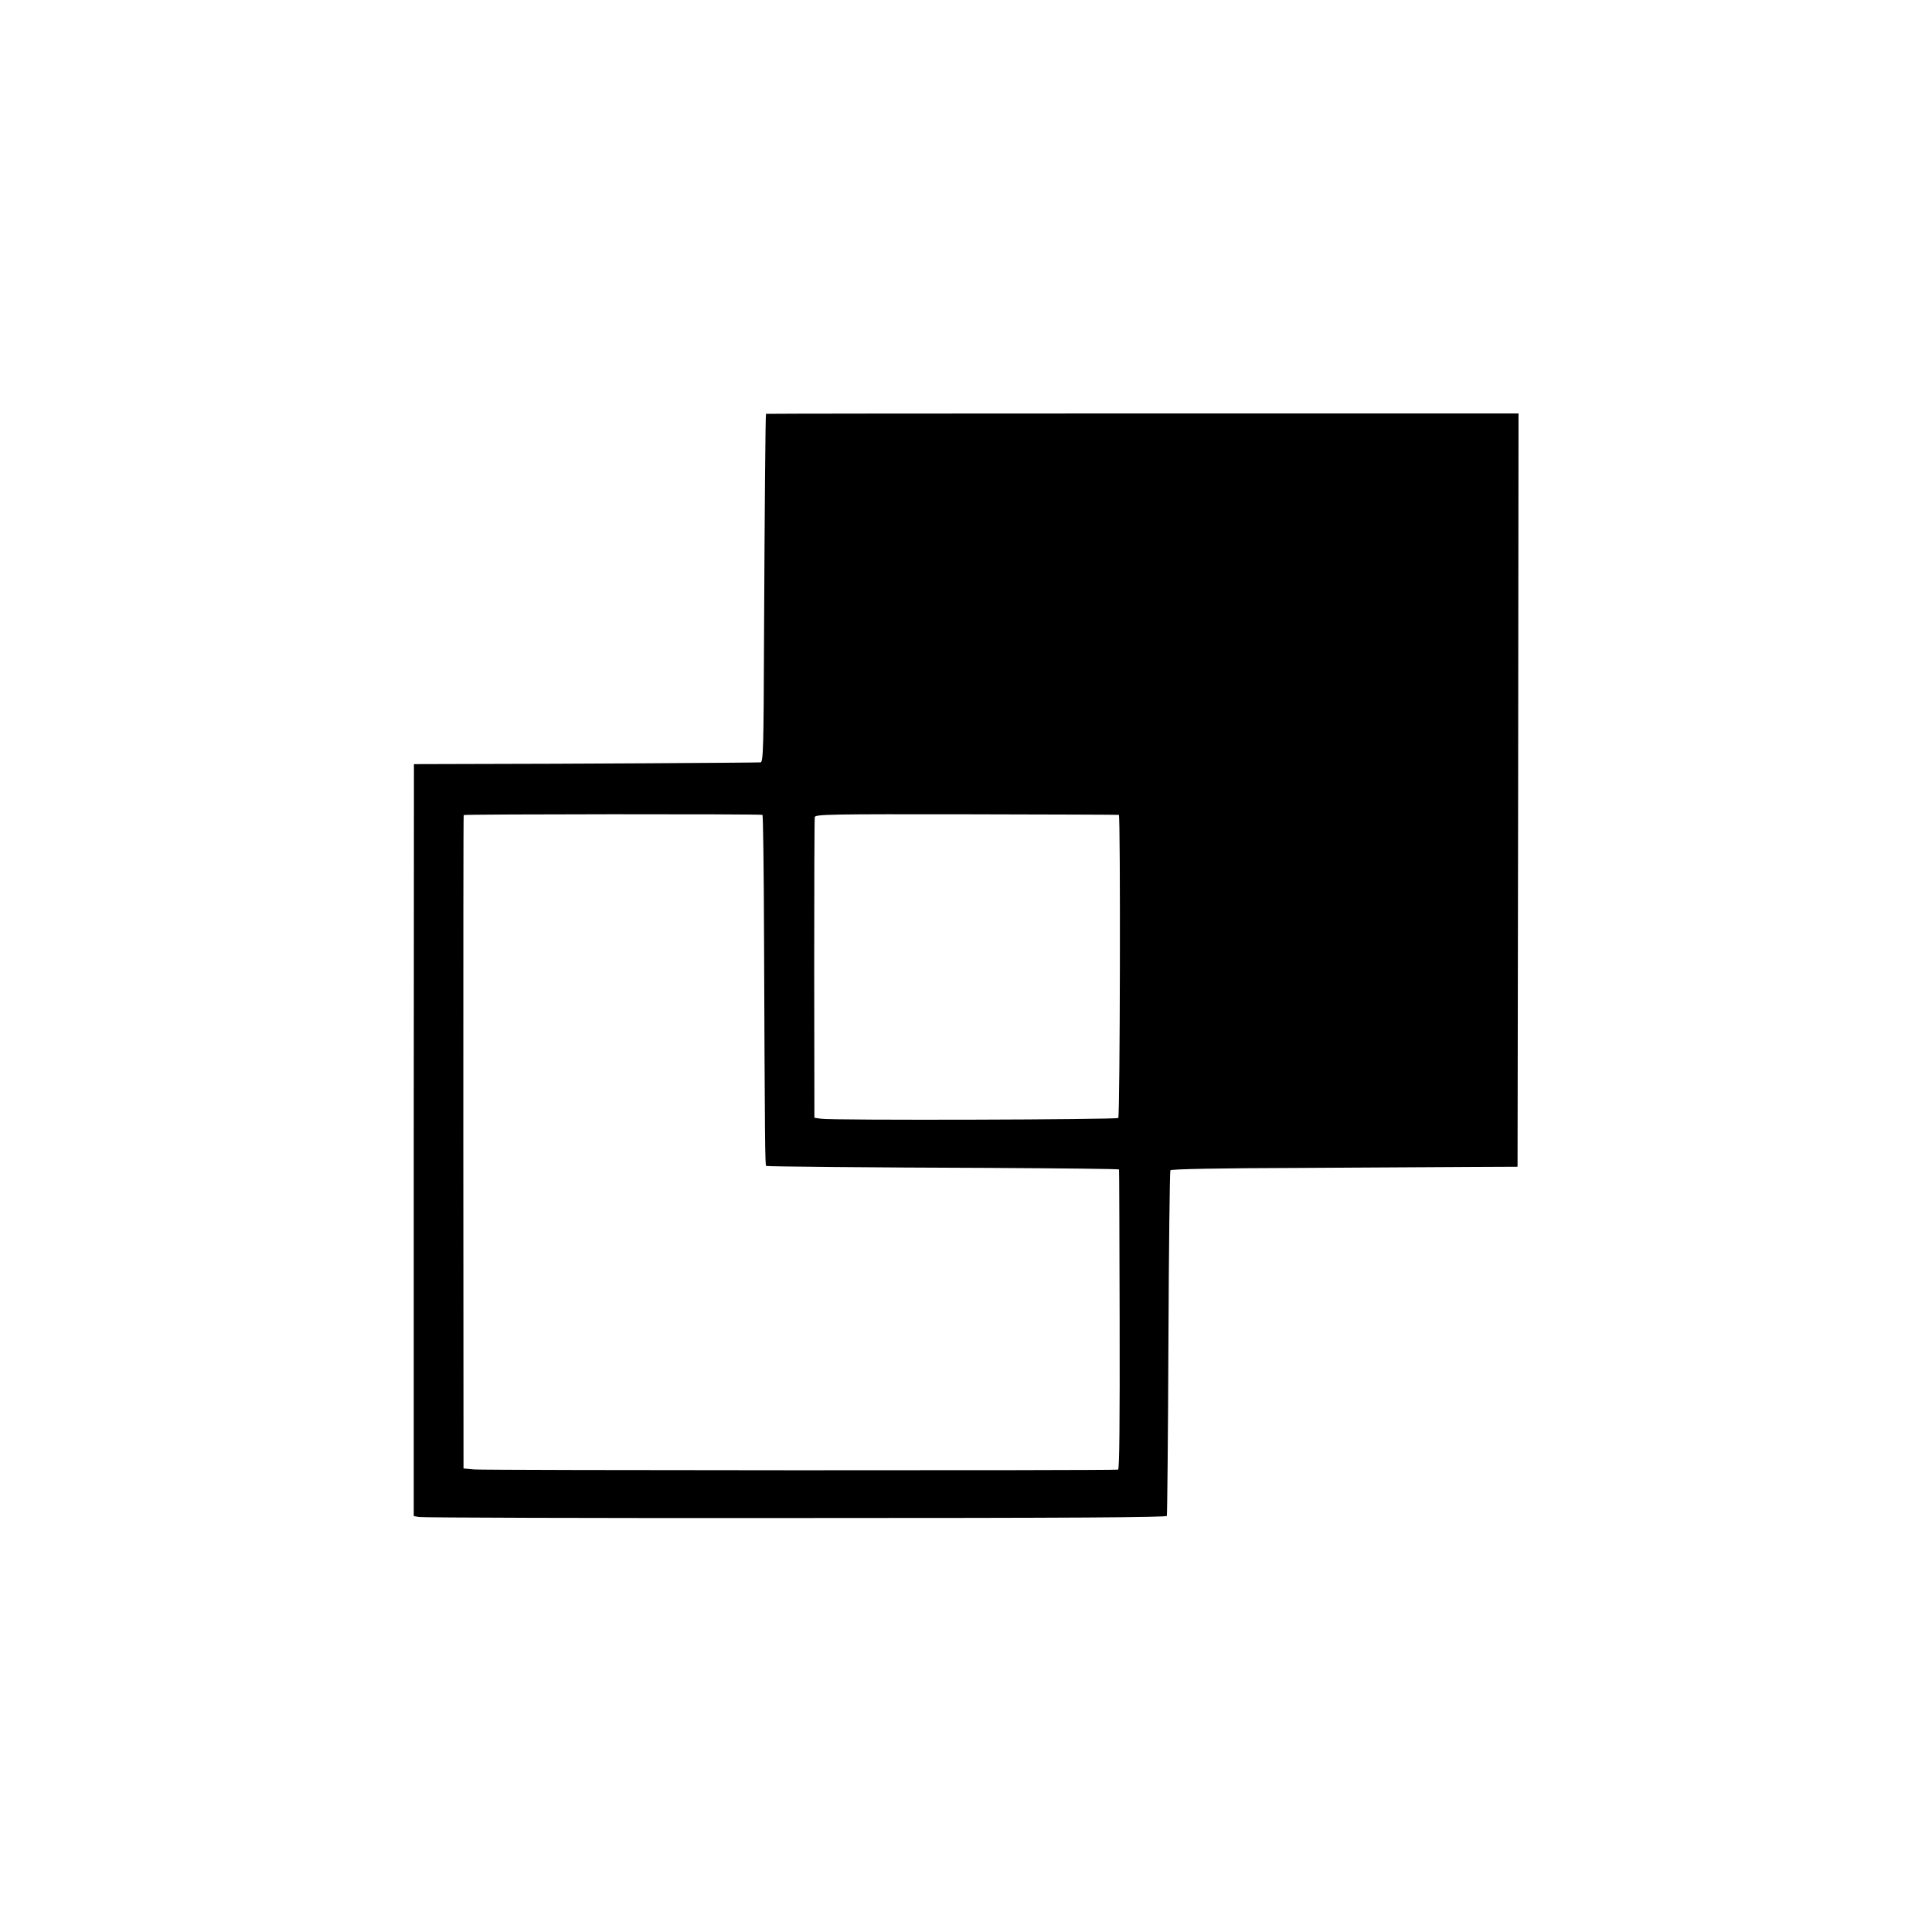
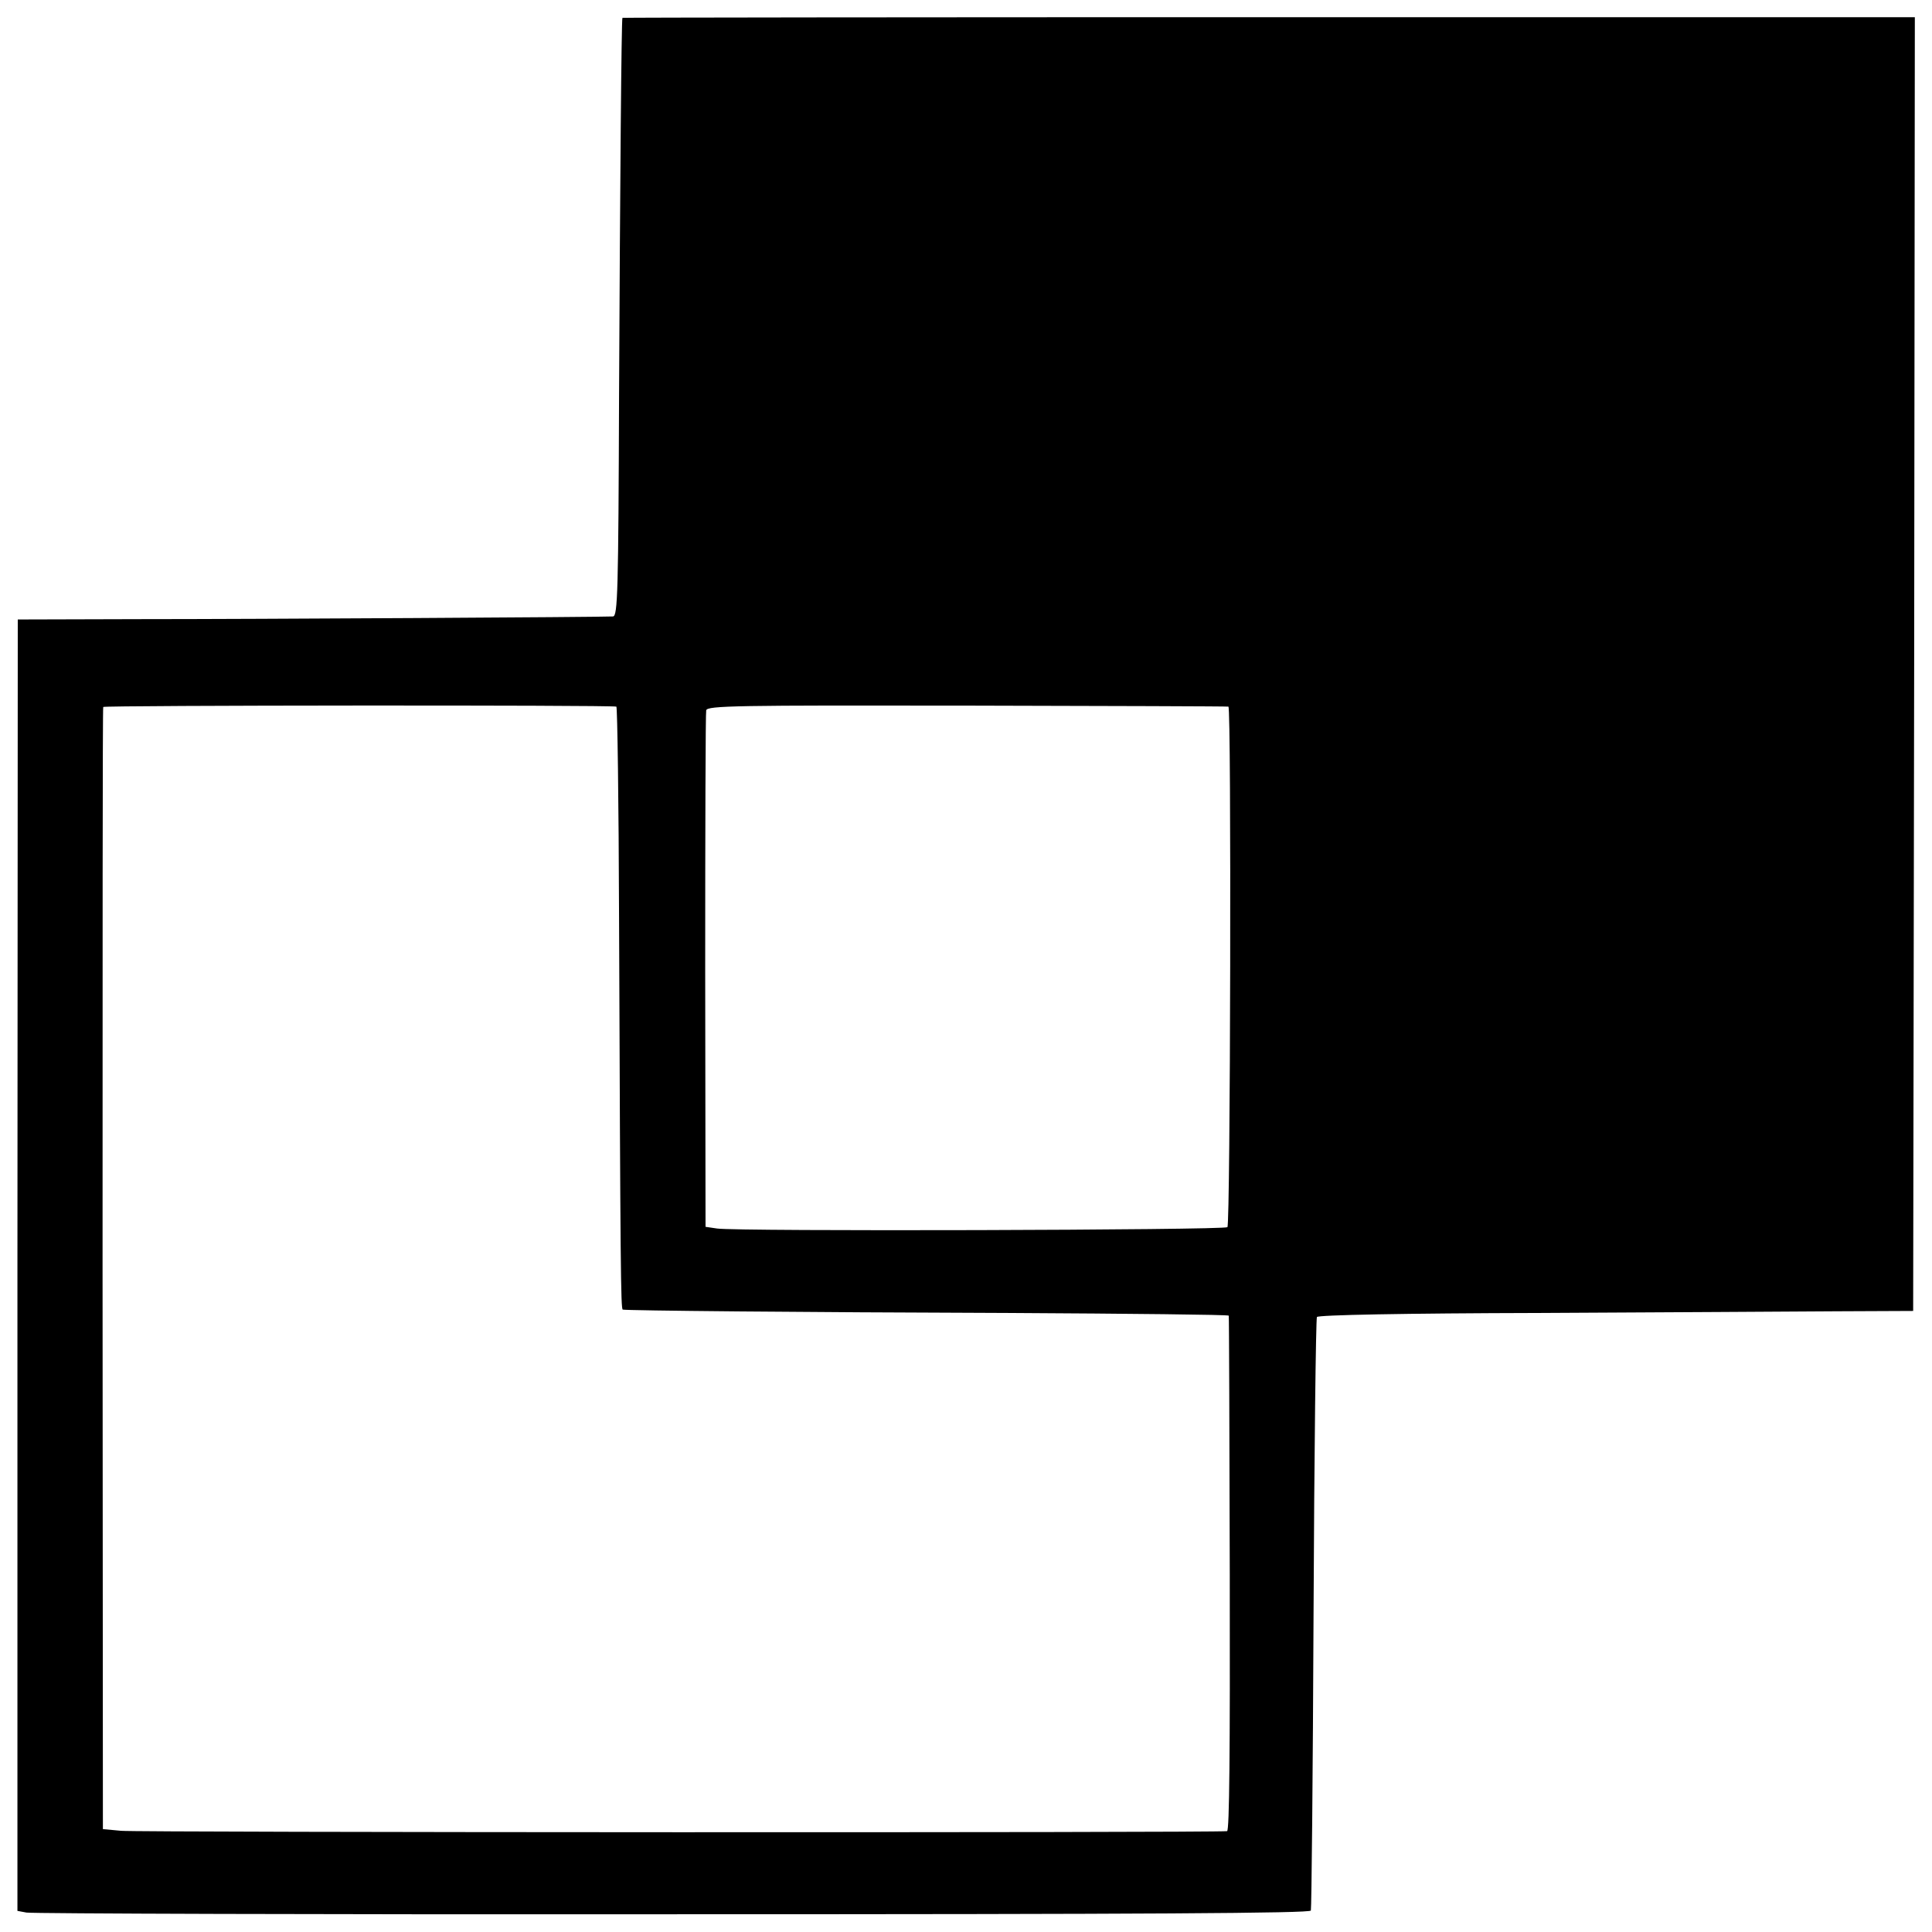
- <svg xmlns="http://www.w3.org/2000/svg" version="1.0" width="700pt" height="700pt" viewBox="0 0 700 700" preserveAspectRatio="xMidYMid meet" id="svg8">
+ <svg xmlns="http://www.w3.org/2000/svg" id="svg8" preserveAspectRatio="xMidYMid meet" viewBox="0 0 700 700" height="700pt" width="700pt" version="1.0">
  <defs id="defs12" />
-   <g transform="matrix(0.0709848,0,0,-0.0709848,101.5677,598.4207)" id="g6" style="fill:#000000;stroke:none">
-     <path d="m 2479,6318 c -3,-6 -7,-488 -10,-1120 -2,-588 -4,-658 -18,-659 -34,-2 -1065,-8 -1408,-8 l -361,-1 -1,-1919 V 692 l 27,-5 c 15,-3 879,-6 1920,-5 1426,0 1894,3 1897,11 2,7 6,404 8,883 2,479 7,875 10,881 4,6 256,11 664,12 362,2 759,4 883,5 l 225,1 3,1923 2,1922 H 4400 c -1056,0 -1921,-1 -1921,-2 z m -18,-2047 c 3,0 7,-283 8,-628 4,-1037 5,-1163 11,-1164 11,-3 523,-8 1148,-10 358,-2 653,-5 653,-8 1,-3 2,-349 3,-768 1,-527 -1,-763 -8,-764 -38,-5 -3243,-4 -3287,1 l -54,5 -1,1665 c 0,916 0,1667 2,1670 2,5 1506,6 1525,1 z m 1819,0 c 9,-2 6,-1539 -3,-1547 -9,-9 -1462,-13 -1517,-4 l -34,5 -1,760 c 0,418 1,767 3,775 3,14 90,15 775,14 425,-1 774,-2 777,-3 z" id="path4" />
+   <g style="fill:#000000;stroke:none" id="g6" transform="matrix(0.1219128,0,0,-0.1219128,-76.70591,776.7147)">
+     <path id="path4" d="m 2479,6318 c -3,-6 -7,-488 -10,-1120 -2,-588 -4,-658 -18,-659 -34,-2 -1065,-8 -1408,-8 l -361,-1 -1,-1919 V 692 l 27,-5 c 15,-3 879,-6 1920,-5 1426,0 1894,3 1897,11 2,7 6,404 8,883 2,479 7,875 10,881 4,6 256,11 664,12 362,2 759,4 883,5 l 225,1 3,1923 2,1922 H 4400 c -1056,0 -1921,-1 -1921,-2 z m -18,-2047 c 3,0 7,-283 8,-628 4,-1037 5,-1163 11,-1164 11,-3 523,-8 1148,-10 358,-2 653,-5 653,-8 1,-3 2,-349 3,-768 1,-527 -1,-763 -8,-764 -38,-5 -3243,-4 -3287,1 l -54,5 -1,1665 c 0,916 0,1667 2,1670 2,5 1506,6 1525,1 z m 1819,0 c 9,-2 6,-1539 -3,-1547 -9,-9 -1462,-13 -1517,-4 l -34,5 -1,760 c 0,418 1,767 3,775 3,14 90,15 775,14 425,-1 774,-2 777,-3 z" />
  </g>
</svg>
